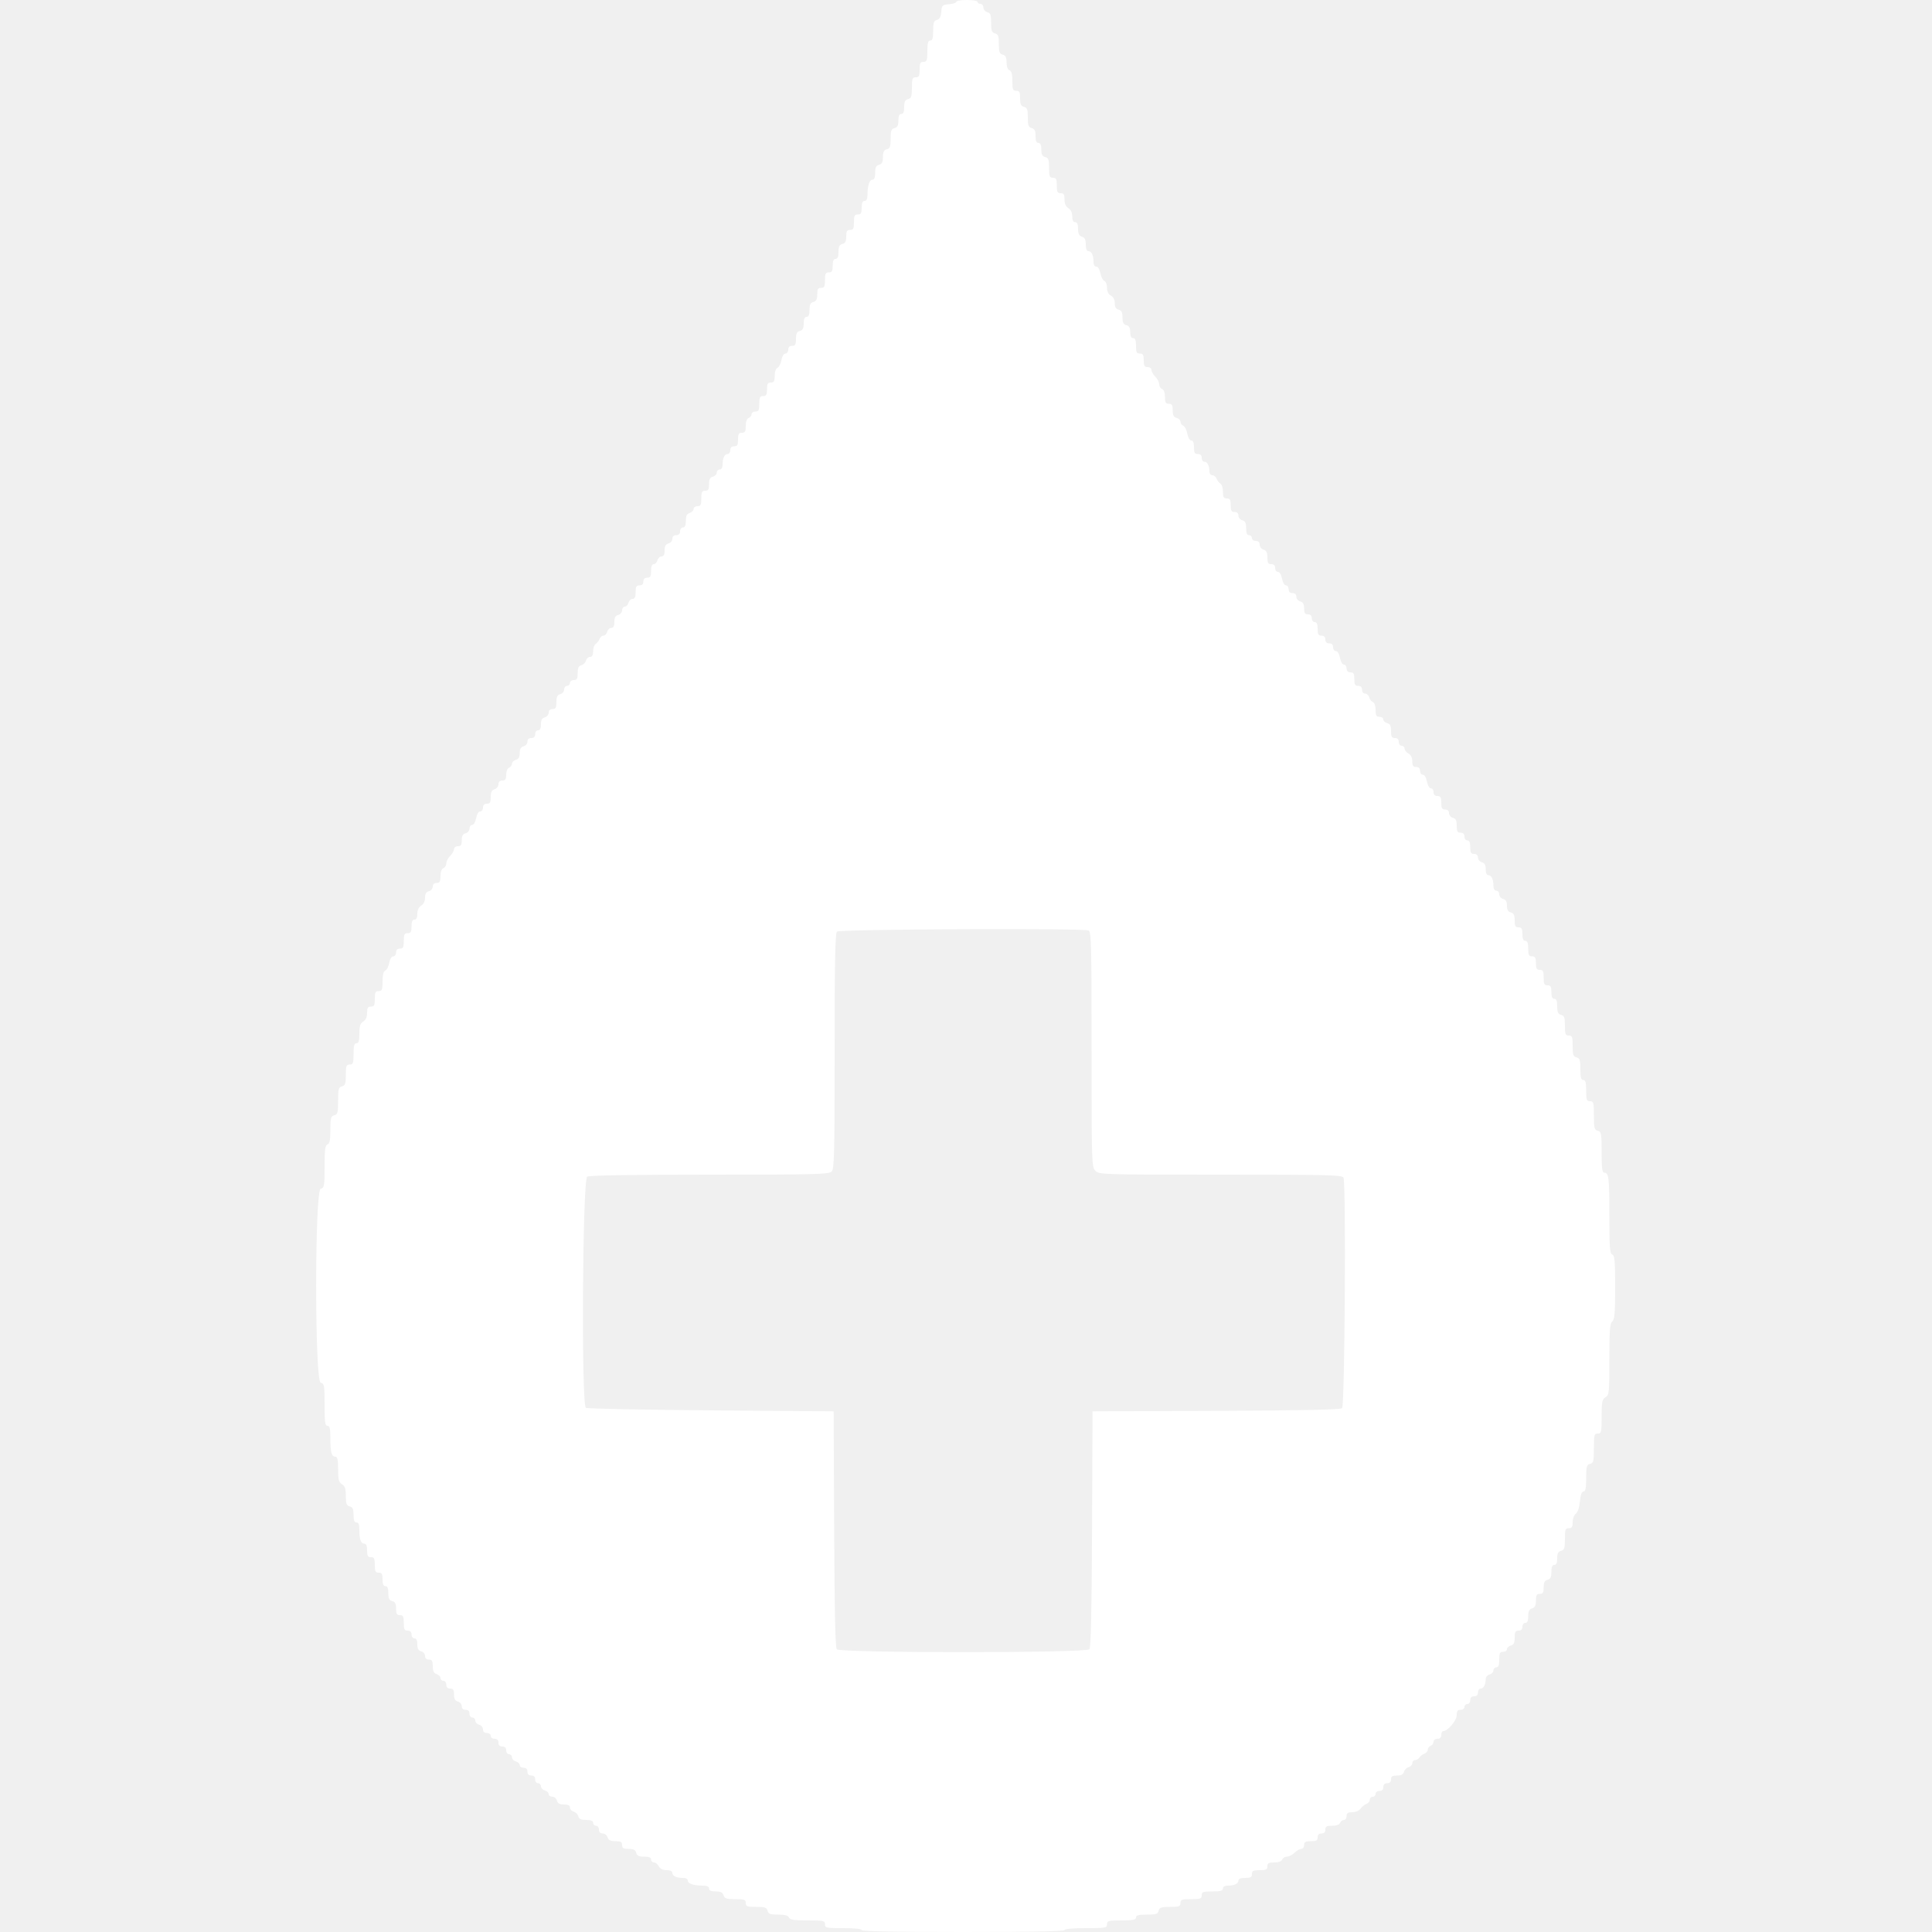
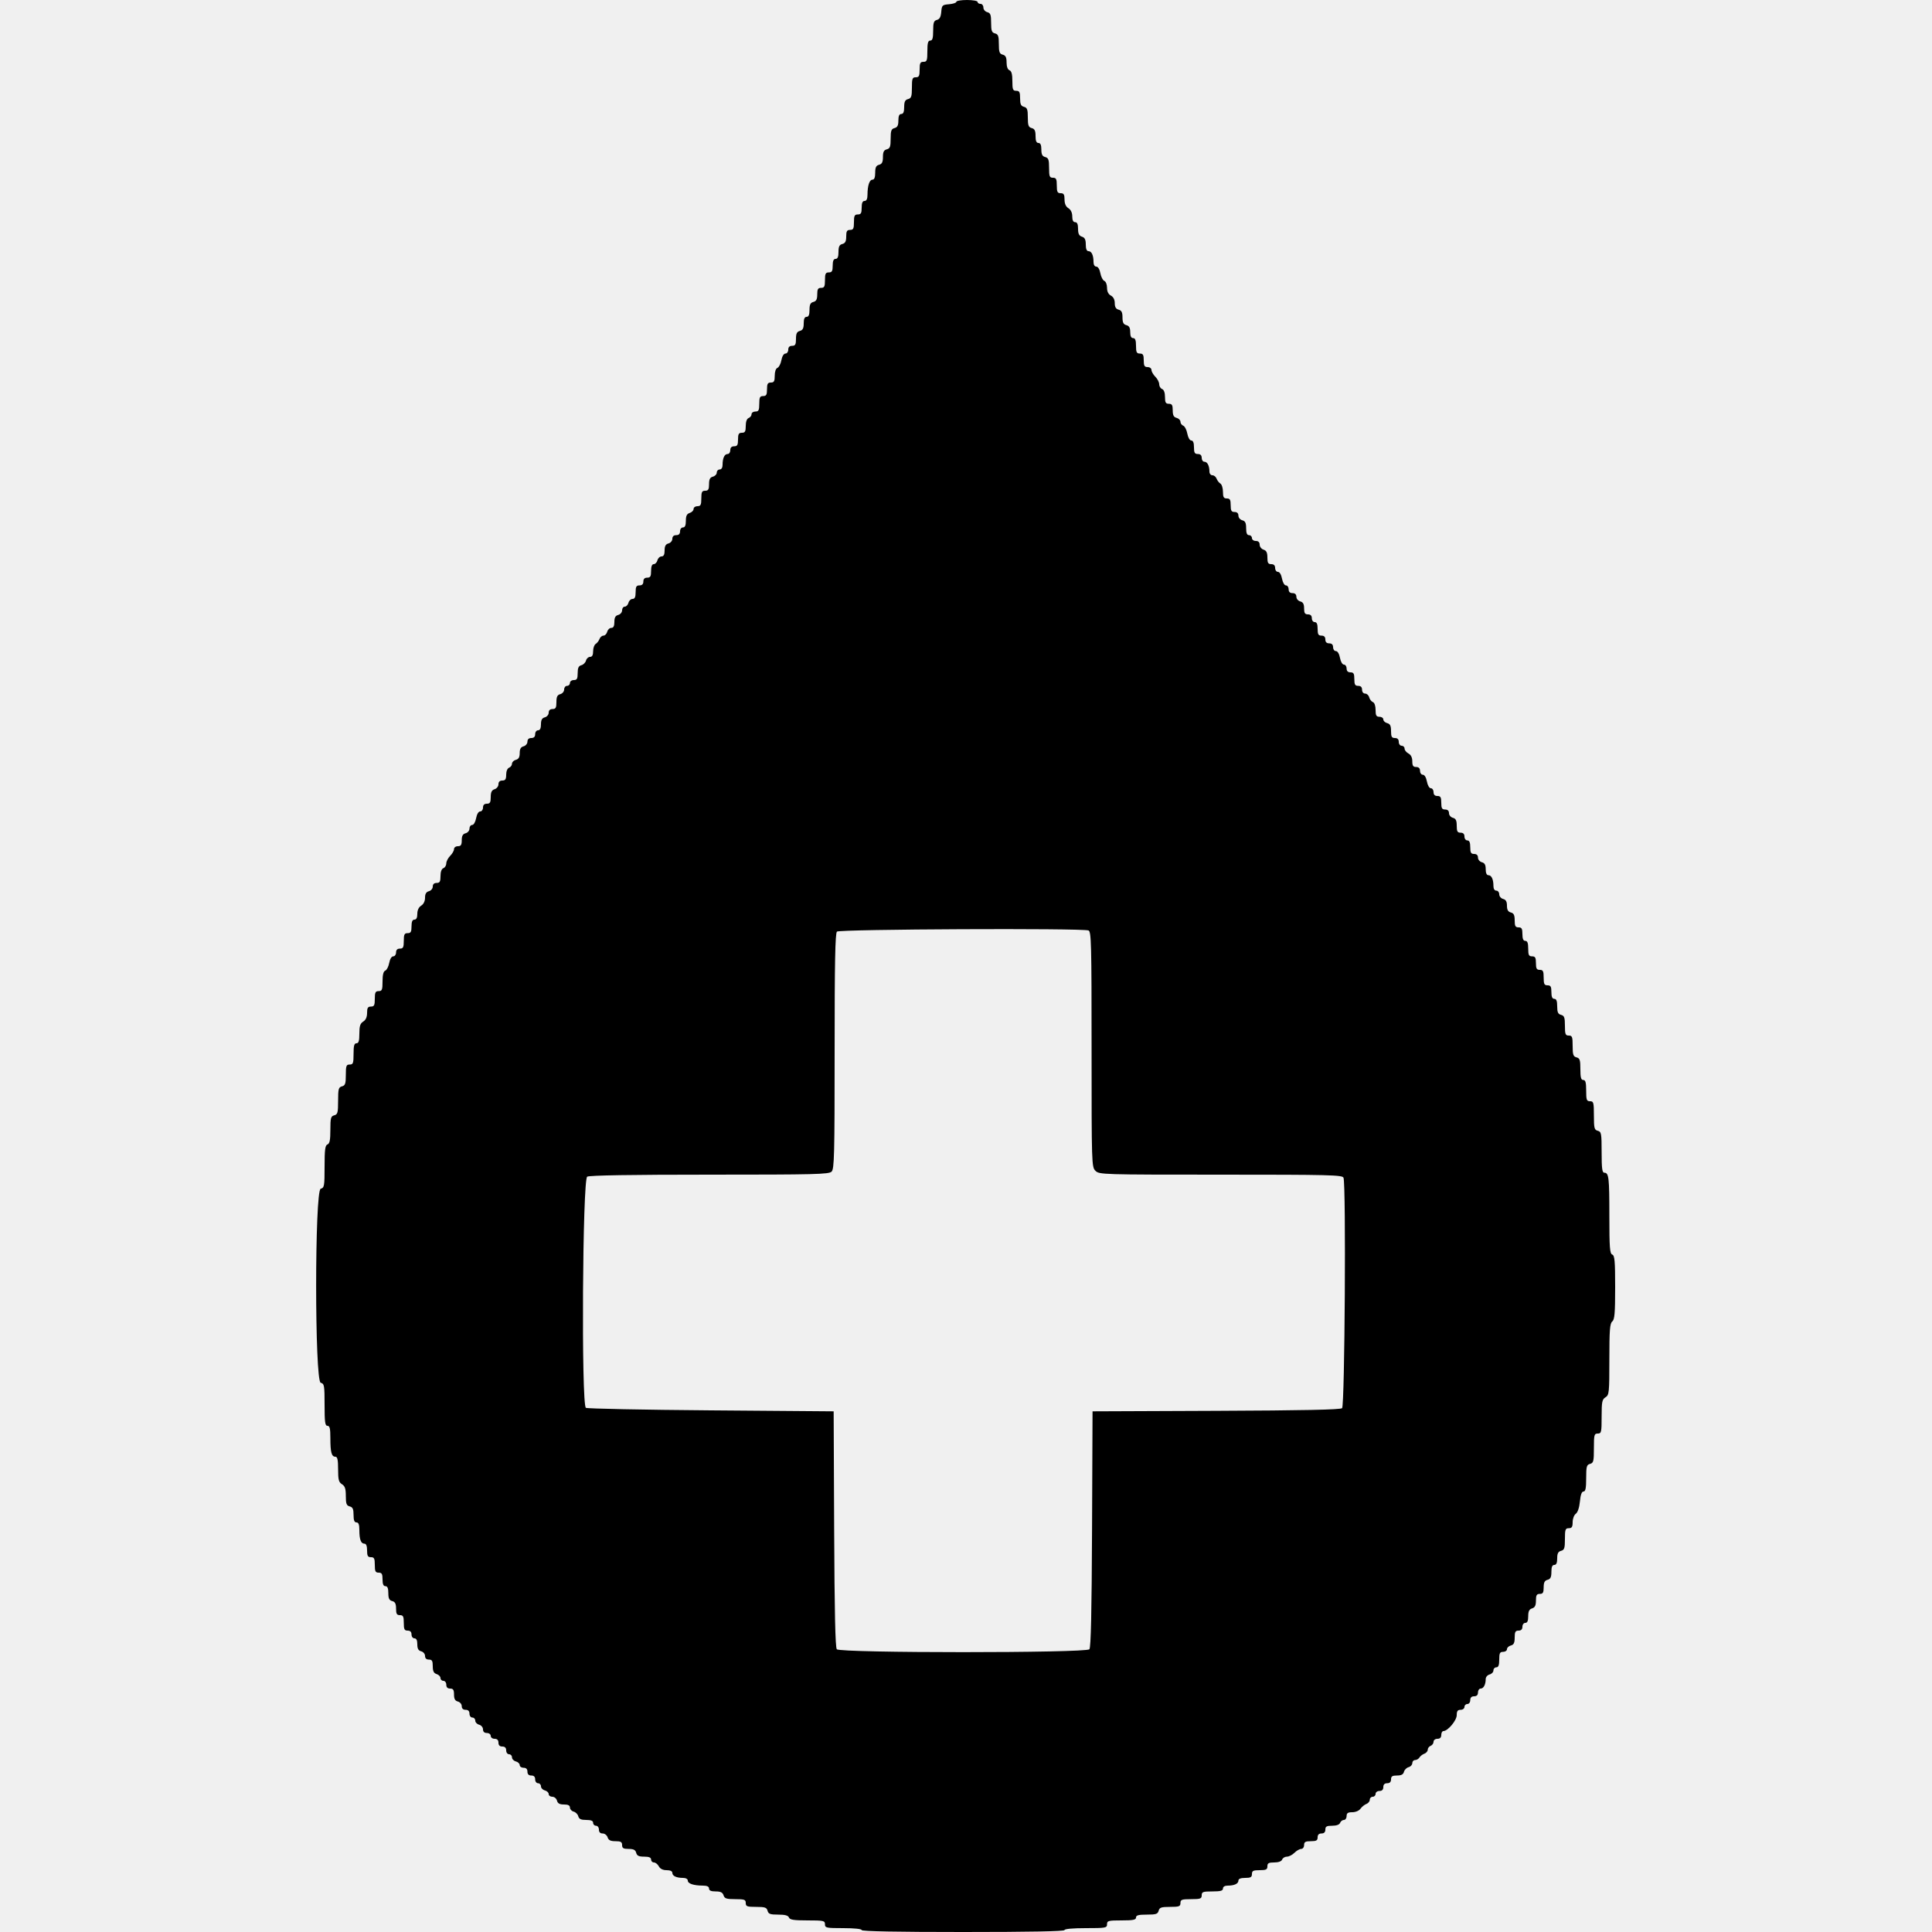
<svg xmlns="http://www.w3.org/2000/svg" height="400" viewBox="0 0 400 400" width="400">
  <g fill-rule="evenodd">
-     <path d="m173.28 192.88c-.363.363-.48 6.411-.48 24.771 0 21.55-.071 24.363-.629 24.92-.557.558-3.398.629-25.226.629-16.191 0-24.862.142-25.371.414-.974.521-1.242 47.236-.274 47.862.275.178 11.93.414 25.9.524l25.4.2.103 24.363c.073 17.184.235 24.521.549 24.9.661.796 51.635.796 52.296 0 .314-.379.476-7.716.549-24.9l.103-24.363 25.563-.103c18.072-.073 25.72-.234 26.1-.549.56-.465.843-46.284.294-47.715-.218-.568-2.829-.633-25.4-.633-24.624 0-25.174-.017-25.957-.8-.782-.782-.8-1.333-.8-25.157 0-21.842-.065-24.382-.633-24.6-1.304-.501-51.578-.272-52.087.237" fill="#000000" fill-opacity="0" />
-     <path d="m198 .376c0 .207-.675.432-1.5.5-1.41.117-1.507.211-1.622 1.583-.087 1.048-.341 1.516-.9 1.663-.642.168-.778.558-.778 2.241 0 1.544-.145 2.037-.6 2.037-.461 0-.6.511-.6 2.2 0 1.933-.097 2.2-.8 2.2-.667 0-.8.267-.8 1.6s-.133 1.6-.8 1.6c-.701 0-.8.267-.8 2.153 0 1.817-.125 2.186-.8 2.363-.613.16-.8.546-.8 1.647 0 1.011-.178 1.437-.6 1.437-.415 0-.6.417-.6 1.353 0 1.017-.199 1.406-.8 1.563-.665.174-.8.546-.8 2.2s-.135 2.026-.8 2.2c-.606.159-.8.546-.8 1.6s-.194 1.441-.8 1.6c-.613.16-.8.546-.8 1.647 0 .957-.185 1.437-.553 1.437-.631 0-1.034 1.2-1.042 3.1-.003.886-.196 1.3-.605 1.3-.419 0-.6.422-.6 1.4 0 1.133-.152 1.4-.8 1.4-.667 0-.8.267-.8 1.6s-.133 1.6-.8 1.6c-.642 0-.8.267-.8 1.353 0 1.017-.199 1.406-.8 1.563-.613.16-.8.546-.8 1.647 0 1.011-.178 1.437-.6 1.437-.419 0-.6.422-.6 1.4 0 1.133-.152 1.4-.8 1.4-.667 0-.8.267-.8 1.6s-.133 1.6-.8 1.6c-.642 0-.8.267-.8 1.353 0 1.017-.199 1.406-.8 1.563-.613.16-.8.546-.8 1.647 0 1.011-.178 1.437-.6 1.437-.415 0-.6.417-.6 1.353 0 1.017-.199 1.406-.8 1.563-.613.16-.8.546-.8 1.647 0 1.17-.148 1.437-.8 1.437-.533 0-.8.267-.8.8 0 .44-.262.8-.582.8-.346 0-.686.556-.839 1.372-.142.755-.51 1.469-.818 1.588-.335.128-.561.785-.561 1.627 0 1.146-.151 1.413-.8 1.413-.648 0-.8.267-.8 1.4s-.152 1.4-.8 1.4c-.667 0-.8.267-.8 1.6s-.133 1.6-.8 1.6c-.44 0-.8.251-.8.557 0 .307-.27.661-.6.788-.377.144-.6.756-.6 1.642 0 1.146-.151 1.413-.8 1.413-.648 0-.8.267-.8 1.4s-.152 1.4-.8 1.4c-.533 0-.8.267-.8.8 0 .44-.251.8-.557.8-.645 0-1.043.852-1.043 2.233 0 .593-.232.967-.6.967-.33 0-.6.287-.6.637 0 .351-.36.732-.8.847-.601.157-.8.546-.8 1.563 0 1.086-.158 1.353-.8 1.353-.667 0-.8.267-.8 1.6s-.133 1.6-.8 1.6c-.44 0-.8.258-.8.573s-.36.687-.8.827c-.595.189-.8.605-.8 1.627 0 .954-.183 1.373-.6 1.373-.333 0-.6.356-.6.8 0 .533-.267.8-.8.8-.517 0-.8.267-.8.753 0 .417-.357.847-.8.963-.583.152-.8.546-.8 1.447 0 .865-.192 1.237-.637 1.237-.351 0-.732.36-.847.8s-.458.8-.763.8c-.365 0-.553.475-.553 1.4 0 1.133-.152 1.4-.8 1.4-.533 0-.8.267-.8.8s-.267.8-.8.8c-.648 0-.8.267-.8 1.4 0 1.014-.176 1.4-.637 1.4-.351 0-.732.36-.847.8s-.458.8-.763.8c-.304 0-.553.339-.553.753 0 .417-.357.847-.8.963-.583.152-.8.546-.8 1.447 0 .865-.192 1.237-.637 1.237-.351 0-.732.36-.847.8s-.464.8-.775.8-.682.315-.823.7c-.142.385-.496.844-.788 1.02-.291.176-.53.851-.53 1.5 0 .813-.198 1.18-.637 1.18-.351 0-.728.343-.837.763-.11.42-.543.853-.963.963-.572.149-.763.559-.763 1.637 0 1.17-.148 1.437-.8 1.437-.444 0-.8.267-.8.6 0 .33-.27.6-.6.6s-.6.339-.6.753c0 .417-.357.847-.8.963-.613.16-.8.546-.8 1.647 0 1.17-.148 1.437-.8 1.437-.517 0-.8.267-.8.753 0 .417-.357.847-.8.963-.583.152-.8.546-.8 1.447 0 .833-.196 1.237-.6 1.237-.333 0-.6.356-.6.8 0 .533-.267.8-.8.8-.517 0-.8.267-.8.753 0 .417-.357.847-.8.963-.574.15-.8.546-.8 1.4s-.226 1.25-.8 1.4c-.44.115-.8.477-.8.804s-.27.698-.6.825c-.351.134-.6.734-.6 1.442 0 .946-.176 1.213-.8 1.213-.524 0-.8.267-.8.773 0 .425-.36.887-.8 1.027-.595.189-.8.605-.8 1.627 0 1.106-.155 1.373-.8 1.373-.533 0-.8.267-.8.8 0 .44-.262.8-.582.8-.348 0-.687.562-.844 1.4-.151.802-.5 1.4-.819 1.4-.305 0-.555.339-.555.753 0 .417-.357.847-.8.963-.583.152-.8.546-.8 1.447 0 .97-.172 1.237-.8 1.237-.444 0-.8.267-.8.6 0 .33-.36.96-.8 1.4s-.8 1.141-.8 1.557c0 .417-.27.861-.6.988-.377.144-.6.756-.6 1.642 0 1.146-.151 1.413-.8 1.413-.517 0-.8.267-.8.753 0 .417-.357.847-.8.963-.564.147-.8.546-.8 1.35 0 .708-.304 1.331-.8 1.641-.51.319-.8.933-.8 1.696 0 .797-.2 1.197-.6 1.197-.419 0-.6.422-.6 1.4 0 1.133-.152 1.4-.8 1.4-.667 0-.8.267-.8 1.6s-.133 1.6-.8 1.6c-.533 0-.8.267-.8.8 0 .44-.262.8-.582.8-.346 0-.686.556-.839 1.372-.142.755-.51 1.469-.818 1.588-.378.145-.561.87-.561 2.227 0 1.746-.106 2.013-.8 2.013-.667 0-.8.267-.8 1.6s-.133 1.6-.8 1.6c-.636 0-.8.267-.8 1.304 0 .87-.266 1.47-.8 1.803-.626.391-.8.933-.8 2.496 0 1.508-.147 1.997-.6 1.997-.461 0-.6.511-.6 2.2 0 1.933-.097 2.2-.8 2.2-.701 0-.8.267-.8 2.153 0 1.817-.125 2.186-.8 2.363-.704.184-.8.546-.8 3s-.096 2.816-.8 3-.8.546-.8 3.004c0 2.115-.146 2.85-.6 3.025-.483.185-.6 1.084-.6 4.596 0 4.029-.062 4.382-.8 4.575-1.259.329-1.259 39.839 0 40.168.738.193.8.546.8 4.563 0 3.603.103 4.353.6 4.353.471 0 .6.552.6 2.567 0 2.925.247 3.833 1.043 3.833.419 0 .557.644.557 2.597 0 2.163.133 2.68.8 3.096.621.388.8.933.8 2.441 0 1.604.139 1.977.8 2.15.627.164.8.546.8 1.763 0 1.114.17 1.553.6 1.553.431 0 .6.441.6 1.567 0 1.955.323 2.833 1.043 2.833.37 0 .557.47.557 1.4 0 1.133.152 1.4.8 1.4.667 0 .8.267.8 1.6s.133 1.6.8 1.6c.648 0 .8.267.8 1.4 0 .978.181 1.4.6 1.4.422 0 .6.426.6 1.437 0 1.101.187 1.487.8 1.647.601.157.8.546.8 1.563 0 1.086.158 1.353.8 1.353.667 0 .8.267.8 1.6s.133 1.6.8 1.6c.533 0 .8.267.8.8 0 .444.267.8.6.8.404 0 .6.404.6 1.237 0 .901.217 1.295.8 1.447.443.116.8.546.8.963 0 .486.283.753.8.753.645 0 .8.267.8 1.373 0 1.022.205 1.438.8 1.627.44.14.8.512.8.827s.27.573.6.573c.333 0 .6.356.6.8 0 .533.267.8.8.8.628 0 .8.267.8 1.237 0 .901.217 1.295.8 1.447.443.116.8.546.8.963 0 .486.283.753.8.753.533 0 .8.267.8.8 0 .444.267.8.6.8.33 0 .6.287.6.637 0 .351.36.732.8.847.443.116.8.546.8.963 0 .486.283.753.8.753.444 0 .8.267.8.6s.356.6.8.6c.533 0 .8.267.8.8s.267.8.8.8.8.267.8.8c0 .444.267.8.6.8.33 0 .6.287.6.637 0 .351.36.732.8.847s.8.458.8.763c0 .304.36.553.8.553.533 0 .8.267.8.8s.267.8.8.8.8.267.8.8c0 .444.267.8.6.8.33 0 .6.287.6.637 0 .351.36.732.8.847s.8.458.8.763c0 .304.339.553.753.553.417 0 .847.357.963.8.152.583.546.8 1.447.8.865 0 1.237.192 1.237.637 0 .351.343.728.763.837.42.11.853.543.963.963.149.572.559.763 1.637.763 1.011 0 1.437.178 1.437.6 0 .33.27.6.6.6.333 0 .6.356.6.8 0 .524.267.8.773.8.425 0 .887.36 1.027.8.189.595.605.8 1.627.8 1.106 0 1.373.155 1.373.8 0 .642.267.8 1.353.8 1.017 0 1.406.199 1.563.8.16.613.546.8 1.647.8 1.011 0 1.437.178 1.437.6 0 .33.264.6.586.6s.779.36 1.014.8c.28.524.838.8 1.614.8.747 0 1.186.206 1.186.557 0 .645.852 1.043 2.233 1.043.557 0 .967.235.967.553 0 .631 1.2 1.034 3.1 1.042.886.003 1.3.196 1.3.605 0 .417.419.6 1.373.6 1.022 0 1.438.205 1.627.8.213.671.605.8 2.427.8 1.906 0 2.173.098 2.173.8 0 .701.267.8 2.153.8 1.817 0 2.186.125 2.363.8.174.665.546.8 2.204.8 1.404 0 2.063.178 2.225.6.181.472 1 .6 3.842.6 3.346 0 3.613.059 3.613.8 0 .744.267.8 3.8.8 2.267 0 3.8.161 3.8.4 0 .262 7.267.4 21 .4s21-.138 21-.4c0-.242 1.733-.4 4.4-.4 4.133 0 4.4-.048 4.4-.8 0-.729.267-.8 3-.8 2.4 0 3-.12 3-.6 0-.462.515-.6 2.237-.6 1.901 0 2.269-.12 2.447-.8.177-.675.546-.8 2.363-.8 1.886 0 2.153-.099 2.153-.8 0-.703.267-.8 2.2-.8s2.2-.097 2.2-.8.267-.8 2.2-.8c1.689 0 2.2-.139 2.2-.6 0-.368.374-.6.967-.6 1.381 0 2.233-.398 2.233-1.043 0-.37.47-.557 1.4-.557 1.133 0 1.4-.152 1.4-.8 0-.667.267-.8 1.6-.8s1.6-.133 1.6-.8c0-.649.267-.8 1.413-.8.886 0 1.498-.223 1.642-.6.127-.33.571-.6.988-.6.416 0 1.117-.36 1.557-.8s1.07-.8 1.4-.8c.333 0 .6-.356.6-.8 0-.648.267-.8 1.4-.8s1.4-.152 1.4-.8c0-.533.267-.8.8-.8s.8-.267.8-.8c0-.649.267-.8 1.413-.8.886 0 1.498-.223 1.642-.6.127-.33.481-.6.788-.6.306 0 .557-.36.557-.8 0-.619.267-.8 1.177-.8.679 0 1.399-.307 1.7-.726.288-.4.838-.844 1.223-.988.385-.143.7-.537.7-.873 0-.337.27-.613.6-.613s.6-.27.6-.6c0-.333.356-.6.8-.6.533 0 .8-.267.8-.8s.267-.8.8-.8.8-.267.8-.8c0-.628.267-.8 1.237-.8.882 0 1.295-.22 1.437-.763.11-.42.543-.853.963-.963.42-.109.763-.486.763-.837 0-.35.261-.637.58-.637s.724-.239.9-.53c.176-.292.635-.646 1.02-.788.385-.141.7-.513.7-.827 0-.313.27-.673.6-.8.33-.126.6-.506.6-.842 0-.346.348-.613.8-.613.533 0 .8-.267.8-.8 0-.44.196-.8.436-.8.918 0 2.764-2.202 2.764-3.299 0-.834.194-1.101.8-1.101.444 0 .8-.267.8-.6 0-.33.27-.6.6-.6.333 0 .6-.356.6-.8 0-.533.267-.8.8-.8s.8-.267.8-.8c0-.44.251-.8.557-.8.603 0 1.043-.838 1.043-1.986 0-.396.36-.815.8-.93s.8-.496.8-.847c0-.35.27-.637.6-.637.433 0 .6-.444.6-1.6 0-1.333.133-1.6.8-1.6.44 0 .8-.249.8-.553 0-.305.36-.648.8-.763.613-.16.8-.546.8-1.647 0-1.17.148-1.437.8-1.437.533 0 .8-.267.8-.8 0-.444.267-.8.6-.8.417 0 .6-.419.6-1.373 0-1.022.205-1.438.8-1.627s.8-.605.8-1.627c0-1.106.155-1.373.8-1.373.642 0 .8-.267.8-1.353 0-1.017.199-1.406.8-1.563.613-.16.8-.546.8-1.647 0-1.011.178-1.437.6-1.437.415 0 .6-.417.6-1.353 0-1.017.199-1.406.8-1.563.68-.178.8-.546.8-2.447 0-1.97.095-2.237.8-2.237.63 0 .8-.267.8-1.256 0-.699.289-1.467.652-1.733.399-.291.73-1.281.851-2.544.134-1.389.379-2.067.748-2.067.412 0 .549-.686.549-2.753 0-2.417.098-2.779.8-2.963.711-.186.8-.546.8-3.247 0-2.77.07-3.037.8-3.037.739 0 .8-.267.8-3.504 0-3.07.099-3.565.8-4.003.753-.47.8-.933.8-7.847 0-6.044.107-7.436.6-7.846.489-.406.6-1.715.6-7.062 0-5.465-.1-6.602-.6-6.793-.505-.194-.6-1.458-.6-7.955 0-8.024-.112-8.99-1.043-8.99-.441 0-.557-.882-.557-4.237 0-3.901-.064-4.255-.8-4.447-.709-.185-.8-.546-.8-3.163 0-2.686-.072-2.953-.8-2.953-.703 0-.8-.267-.8-2.2 0-1.689-.139-2.2-.6-2.2-.462 0-.6-.515-.6-2.237 0-1.901-.12-2.269-.8-2.447-.675-.177-.8-.546-.8-2.363 0-1.886-.099-2.153-.8-2.153-.695 0-.8-.267-.8-2.037 0-1.701-.132-2.072-.8-2.247-.627-.164-.8-.546-.8-1.763 0-1.114-.17-1.553-.6-1.553-.419 0-.6-.422-.6-1.4 0-1.133-.152-1.4-.8-1.4-.667 0-.8-.267-.8-1.6s-.133-1.6-.8-1.6c-.648 0-.8-.267-.8-1.4s-.152-1.4-.8-1.4c-.667 0-.8-.267-.8-1.6 0-1.156-.167-1.6-.6-1.6-.419 0-.6-.422-.6-1.4 0-1.133-.152-1.4-.8-1.4-.652 0-.8-.267-.8-1.437 0-1.101-.187-1.487-.8-1.647-.574-.15-.8-.546-.8-1.4s-.226-1.25-.8-1.4c-.443-.116-.8-.546-.8-.963 0-.414-.27-.753-.6-.753-.368 0-.6-.374-.6-.967 0-1.381-.398-2.233-1.043-2.233-.356 0-.557-.446-.557-1.237 0-.901-.217-1.295-.8-1.447-.443-.116-.8-.546-.8-.963 0-.486-.283-.753-.8-.753-.648 0-.8-.267-.8-1.4 0-.978-.181-1.4-.6-1.4-.333 0-.6-.356-.6-.8 0-.533-.267-.8-.8-.8-.652 0-.8-.267-.8-1.437 0-1.101-.187-1.487-.8-1.647-.443-.116-.8-.546-.8-.963 0-.486-.283-.753-.8-.753-.648 0-.8-.267-.8-1.4s-.152-1.4-.8-1.4c-.533 0-.8-.267-.8-.8 0-.44-.25-.8-.555-.8-.319 0-.668-.598-.819-1.4-.157-.838-.496-1.4-.844-1.4-.32 0-.582-.36-.582-.8 0-.533-.267-.8-.8-.8-.62 0-.8-.267-.8-1.186 0-.776-.276-1.334-.8-1.614-.44-.235-.8-.692-.8-1.014s-.27-.586-.6-.586c-.333 0-.6-.356-.6-.8 0-.533-.267-.8-.8-.8-.652 0-.8-.267-.8-1.437 0-1.101-.187-1.487-.8-1.647-.44-.115-.8-.458-.8-.763 0-.304-.36-.553-.8-.553-.649 0-.8-.267-.8-1.413 0-.842-.226-1.499-.561-1.627-.308-.119-.651-.563-.762-.988-.111-.424-.489-.772-.84-.772-.37 0-.637-.335-.637-.8 0-.533-.267-.8-.8-.8-.648 0-.8-.267-.8-1.4s-.152-1.4-.8-1.4c-.533 0-.8-.267-.8-.8 0-.44-.25-.8-.555-.8-.319 0-.668-.598-.819-1.4-.157-.838-.496-1.4-.844-1.4-.32 0-.582-.36-.582-.8 0-.533-.267-.8-.8-.8s-.8-.267-.8-.8-.267-.8-.8-.8c-.648 0-.8-.267-.8-1.4 0-.978-.181-1.4-.6-1.4-.333 0-.6-.356-.6-.8 0-.533-.267-.8-.8-.8-.628 0-.8-.267-.8-1.237 0-.901-.217-1.295-.8-1.447-.443-.116-.8-.546-.8-.963 0-.486-.283-.753-.8-.753-.533 0-.8-.267-.8-.8 0-.44-.25-.8-.555-.8-.319 0-.668-.598-.819-1.4-.157-.838-.496-1.4-.844-1.4-.32 0-.582-.36-.582-.8 0-.533-.267-.8-.8-.8-.645 0-.8-.267-.8-1.373 0-1.022-.205-1.438-.8-1.627-.44-.14-.8-.602-.8-1.027 0-.506-.276-.773-.8-.773-.444 0-.8-.267-.8-.6 0-.33-.27-.6-.6-.6-.422 0-.6-.426-.6-1.437 0-1.101-.187-1.487-.8-1.647-.443-.116-.8-.546-.8-.963 0-.486-.283-.753-.8-.753-.648 0-.8-.267-.8-1.4s-.152-1.4-.8-1.4c-.645 0-.8-.267-.8-1.38 0-.759-.239-1.524-.53-1.7-.292-.176-.646-.635-.788-1.02-.141-.385-.533-.7-.869-.7-.338 0-.613-.345-.613-.767 0-1.192-.431-2.033-1.043-2.033-.306 0-.557-.36-.557-.8 0-.533-.267-.8-.8-.8-.648 0-.8-.267-.8-1.4 0-.928-.187-1.4-.555-1.4-.32 0-.669-.603-.823-1.421-.146-.782-.526-1.521-.844-1.643s-.578-.489-.578-.816-.36-.689-.8-.804c-.601-.157-.8-.546-.8-1.563 0-1.086-.158-1.353-.8-1.353-.649 0-.8-.267-.8-1.413 0-.886-.223-1.498-.6-1.642-.33-.127-.6-.571-.6-.988 0-.416-.36-1.117-.8-1.557s-.8-1.07-.8-1.4c0-.333-.356-.6-.8-.6-.648 0-.8-.267-.8-1.4s-.152-1.4-.8-1.4c-.667 0-.8-.267-.8-1.6 0-1.156-.167-1.6-.6-1.6-.404 0-.6-.404-.6-1.237 0-.901-.217-1.295-.8-1.447-.606-.159-.8-.546-.8-1.6s-.194-1.441-.8-1.6c-.564-.148-.8-.546-.8-1.349 0-.729-.287-1.293-.8-1.567-.527-.282-.8-.838-.8-1.627 0-.659-.252-1.295-.561-1.413-.308-.119-.676-.833-.818-1.588-.153-.816-.493-1.372-.839-1.372-.349 0-.582-.388-.582-.967 0-1.381-.398-2.233-1.043-2.233-.368 0-.557-.466-.557-1.373 0-1.022-.205-1.438-.8-1.627s-.8-.605-.8-1.627c0-.954-.183-1.373-.6-1.373-.4 0-.6-.4-.6-1.197 0-.763-.29-1.377-.8-1.696-.534-.333-.8-.933-.8-1.803 0-1.037-.164-1.304-.8-1.304-.667 0-.8-.267-.8-1.6s-.133-1.6-.8-1.6c-.695 0-.8-.267-.8-2.037 0-1.701-.132-2.072-.8-2.247-.601-.157-.8-.546-.8-1.563 0-.936-.185-1.353-.6-1.353-.422 0-.6-.426-.6-1.437 0-1.101-.187-1.487-.8-1.647-.665-.174-.8-.546-.8-2.2s-.135-2.026-.8-2.2c-.627-.164-.8-.546-.8-1.763 0-1.286-.137-1.553-.8-1.553-.694 0-.8-.267-.8-2.013 0-1.419-.177-2.08-.6-2.242-.375-.144-.6-.755-.6-1.625 0-1.058-.193-1.445-.8-1.604-.665-.174-.8-.546-.8-2.2s-.135-2.026-.8-2.2-.8-.546-.8-2.2-.135-2.026-.8-2.2c-.443-.116-.8-.546-.8-.963 0-.414-.27-.753-.6-.753s-.6-.18-.6-.4-.99-.4-2.2-.4-2.2.169-2.2.376m27.367 192.267c.568.218.633 2.758.633 24.6 0 23.824.018 24.375.8 25.157.783.783 1.333.8 25.957.8 22.571 0 25.182.065 25.4.633.549 1.431.266 47.25-.294 47.715-.38.315-8.028.476-26.1.549l-25.563.103-.103 24.363c-.073 17.184-.235 24.521-.549 24.9-.661.796-51.635.796-52.296 0-.314-.379-.476-7.716-.549-24.9l-.103-24.363-25.4-.2c-13.97-.11-25.625-.346-25.9-.524-.968-.626-.7-47.341.274-47.862.509-.272 9.18-.414 25.371-.414 21.828 0 24.669-.071 25.226-.629.558-.557.629-3.37.629-24.92 0-18.36.117-24.408.48-24.771.509-.509 50.783-.738 52.087-.237" fill="#ffffff" />
+     <path d="m198 .376c0 .207-.675.432-1.5.5-1.41.117-1.507.211-1.622 1.583-.087 1.048-.341 1.516-.9 1.663-.642.168-.778.558-.778 2.241 0 1.544-.145 2.037-.6 2.037-.461 0-.6.511-.6 2.2 0 1.933-.097 2.2-.8 2.2-.667 0-.8.267-.8 1.6s-.133 1.6-.8 1.6c-.701 0-.8.267-.8 2.153 0 1.817-.125 2.186-.8 2.363-.613.16-.8.546-.8 1.647 0 1.011-.178 1.437-.6 1.437-.415 0-.6.417-.6 1.353 0 1.017-.199 1.406-.8 1.563-.665.174-.8.546-.8 2.2s-.135 2.026-.8 2.2c-.606.159-.8.546-.8 1.6s-.194 1.441-.8 1.6c-.613.16-.8.546-.8 1.647 0 .957-.185 1.437-.553 1.437-.631 0-1.034 1.2-1.042 3.1-.003.886-.196 1.3-.605 1.3-.419 0-.6.422-.6 1.4 0 1.133-.152 1.4-.8 1.4-.667 0-.8.267-.8 1.6s-.133 1.6-.8 1.6c-.642 0-.8.267-.8 1.353 0 1.017-.199 1.406-.8 1.563-.613.16-.8.546-.8 1.647 0 1.011-.178 1.437-.6 1.437-.419 0-.6.422-.6 1.4 0 1.133-.152 1.4-.8 1.4-.667 0-.8.267-.8 1.6s-.133 1.6-.8 1.6c-.642 0-.8.267-.8 1.353 0 1.017-.199 1.406-.8 1.563-.613.16-.8.546-.8 1.647 0 1.011-.178 1.437-.6 1.437-.415 0-.6.417-.6 1.353 0 1.017-.199 1.406-.8 1.563-.613.16-.8.546-.8 1.647 0 1.17-.148 1.437-.8 1.437-.533 0-.8.267-.8.8 0 .44-.262.8-.582.8-.346 0-.686.556-.839 1.372-.142.755-.51 1.469-.818 1.588-.335.128-.561.785-.561 1.627 0 1.146-.151 1.413-.8 1.413-.648 0-.8.267-.8 1.4s-.152 1.4-.8 1.4c-.667 0-.8.267-.8 1.6s-.133 1.6-.8 1.6c-.44 0-.8.251-.8.557 0 .307-.27.661-.6.788-.377.144-.6.756-.6 1.642 0 1.146-.151 1.413-.8 1.413-.648 0-.8.267-.8 1.4s-.152 1.4-.8 1.4c-.533 0-.8.267-.8.8 0 .44-.251.8-.557.8-.645 0-1.043.852-1.043 2.233 0 .593-.232.967-.6.967-.33 0-.6.287-.6.637 0 .351-.36.732-.8.847-.601.157-.8.546-.8 1.563 0 1.086-.158 1.353-.8 1.353-.667 0-.8.267-.8 1.6s-.133 1.6-.8 1.6c-.44 0-.8.258-.8.573s-.36.687-.8.827c-.595.189-.8.605-.8 1.627 0 .954-.183 1.373-.6 1.373-.333 0-.6.356-.6.8 0 .533-.267.8-.8.8-.517 0-.8.267-.8.753 0 .417-.357.847-.8.963-.583.152-.8.546-.8 1.447 0 .865-.192 1.237-.637 1.237-.351 0-.732.36-.847.8s-.458.8-.763.8c-.365 0-.553.475-.553 1.4 0 1.133-.152 1.4-.8 1.4-.533 0-.8.267-.8.8s-.267.8-.8.8c-.648 0-.8.267-.8 1.4 0 1.014-.176 1.4-.637 1.4-.351 0-.732.36-.847.8s-.458.8-.763.8c-.304 0-.553.339-.553.753 0 .417-.357.847-.8.963-.583.152-.8.546-.8 1.447 0 .865-.192 1.237-.637 1.237-.351 0-.732.36-.847.8s-.464.8-.775.8-.682.315-.823.7c-.142.385-.496.844-.788 1.02-.291.176-.53.851-.53 1.5 0 .813-.198 1.18-.637 1.18-.351 0-.728.343-.837.763-.11.42-.543.853-.963.963-.572.149-.763.559-.763 1.637 0 1.17-.148 1.437-.8 1.437-.444 0-.8.267-.8.6 0 .33-.27.6-.6.6s-.6.339-.6.753c0 .417-.357.847-.8.963-.613.16-.8.546-.8 1.647 0 1.17-.148 1.437-.8 1.437-.517 0-.8.267-.8.753 0 .417-.357.847-.8.963-.583.152-.8.546-.8 1.447 0 .833-.196 1.237-.6 1.237-.333 0-.6.356-.6.8 0 .533-.267.8-.8.8-.517 0-.8.267-.8.753 0 .417-.357.847-.8.963-.574.15-.8.546-.8 1.4s-.226 1.25-.8 1.4c-.44.115-.8.477-.8.804s-.27.698-.6.825c-.351.134-.6.734-.6 1.442 0 .946-.176 1.213-.8 1.213-.524 0-.8.267-.8.773 0 .425-.36.887-.8 1.027-.595.189-.8.605-.8 1.627 0 1.106-.155 1.373-.8 1.373-.533 0-.8.267-.8.8 0 .44-.262.8-.582.8-.348 0-.687.562-.844 1.4-.151.802-.5 1.4-.819 1.4-.305 0-.555.339-.555.753 0 .417-.357.847-.8.963-.583.152-.8.546-.8 1.447 0 .97-.172 1.237-.8 1.237-.444 0-.8.267-.8.6 0 .33-.36.96-.8 1.4s-.8 1.141-.8 1.557c0 .417-.27.861-.6.988-.377.144-.6.756-.6 1.642 0 1.146-.151 1.413-.8 1.413-.517 0-.8.267-.8.753 0 .417-.357.847-.8.963-.564.147-.8.546-.8 1.35 0 .708-.304 1.331-.8 1.641-.51.319-.8.933-.8 1.696 0 .797-.2 1.197-.6 1.197-.419 0-.6.422-.6 1.4 0 1.133-.152 1.4-.8 1.4-.667 0-.8.267-.8 1.6s-.133 1.6-.8 1.6c-.533 0-.8.267-.8.8 0 .44-.262.8-.582.8-.346 0-.686.556-.839 1.372-.142.755-.51 1.469-.818 1.588-.378.145-.561.87-.561 2.227 0 1.746-.106 2.013-.8 2.013-.667 0-.8.267-.8 1.6s-.133 1.6-.8 1.6c-.636 0-.8.267-.8 1.304 0 .87-.266 1.47-.8 1.803-.626.391-.8.933-.8 2.496 0 1.508-.147 1.997-.6 1.997-.461 0-.6.511-.6 2.2 0 1.933-.097 2.2-.8 2.2-.701 0-.8.267-.8 2.153 0 1.817-.125 2.186-.8 2.363-.704.184-.8.546-.8 3s-.096 2.816-.8 3-.8.546-.8 3.004c0 2.115-.146 2.85-.6 3.025-.483.185-.6 1.084-.6 4.596 0 4.029-.062 4.382-.8 4.575-1.259.329-1.259 39.839 0 40.168.738.193.8.546.8 4.563 0 3.603.103 4.353.6 4.353.471 0 .6.552.6 2.567 0 2.925.247 3.833 1.043 3.833.419 0 .557.644.557 2.597 0 2.163.133 2.68.8 3.096.621.388.8.933.8 2.441 0 1.604.139 1.977.8 2.15.627.164.8.546.8 1.763 0 1.114.17 1.553.6 1.553.431 0 .6.441.6 1.567 0 1.955.323 2.833 1.043 2.833.37 0 .557.47.557 1.4 0 1.133.152 1.4.8 1.4.667 0 .8.267.8 1.6s.133 1.6.8 1.6c.648 0 .8.267.8 1.4 0 .978.181 1.4.6 1.4.422 0 .6.426.6 1.437 0 1.101.187 1.487.8 1.647.601.157.8.546.8 1.563 0 1.086.158 1.353.8 1.353.667 0 .8.267.8 1.6s.133 1.6.8 1.6c.533 0 .8.267.8.8 0 .444.267.8.6.8.404 0 .6.404.6 1.237 0 .901.217 1.295.8 1.447.443.116.8.546.8.963 0 .486.283.753.8.753.645 0 .8.267.8 1.373 0 1.022.205 1.438.8 1.627.44.14.8.512.8.827s.27.573.6.573c.333 0 .6.356.6.8 0 .533.267.8.8.8.628 0 .8.267.8 1.237 0 .901.217 1.295.8 1.447.443.116.8.546.8.963 0 .486.283.753.8.753.533 0 .8.267.8.8 0 .444.267.8.6.8.33 0 .6.287.6.637 0 .351.36.732.8.847.443.116.8.546.8.963 0 .486.283.753.8.753.444 0 .8.267.8.6s.356.6.8.6c.533 0 .8.267.8.8s.267.8.8.8.8.267.8.8c0 .444.267.8.6.8.33 0 .6.287.6.637 0 .351.36.732.8.847s.8.458.8.763c0 .304.36.553.8.553.533 0 .8.267.8.8s.267.8.8.8.8.267.8.8c0 .444.267.8.6.8.33 0 .6.287.6.637 0 .351.36.732.8.847s.8.458.8.763c0 .304.339.553.753.553.417 0 .847.357.963.8.152.583.546.8 1.447.8.865 0 1.237.192 1.237.637 0 .351.343.728.763.837.42.11.853.543.963.963.149.572.559.763 1.637.763 1.011 0 1.437.178 1.437.6 0 .33.27.6.6.6.333 0 .6.356.6.8 0 .524.267.8.773.8.425 0 .887.36 1.027.8.189.595.605.8 1.627.8 1.106 0 1.373.155 1.373.8 0 .642.267.8 1.353.8 1.017 0 1.406.199 1.563.8.16.613.546.8 1.647.8 1.011 0 1.437.178 1.437.6 0 .33.264.6.586.6s.779.36 1.014.8c.28.524.838.8 1.614.8.747 0 1.186.206 1.186.557 0 .645.852 1.043 2.233 1.043.557 0 .967.235.967.553 0 .631 1.2 1.034 3.1 1.042.886.003 1.3.196 1.3.605 0 .417.419.6 1.373.6 1.022 0 1.438.205 1.627.8.213.671.605.8 2.427.8 1.906 0 2.173.098 2.173.8 0 .701.267.8 2.153.8 1.817 0 2.186.125 2.363.8.174.665.546.8 2.204.8 1.404 0 2.063.178 2.225.6.181.472 1 .6 3.842.6 3.346 0 3.613.059 3.613.8 0 .744.267.8 3.8.8 2.267 0 3.8.161 3.8.4 0 .262 7.267.4 21 .4s21-.138 21-.4c0-.242 1.733-.4 4.4-.4 4.133 0 4.4-.048 4.4-.8 0-.729.267-.8 3-.8 2.4 0 3-.12 3-.6 0-.462.515-.6 2.237-.6 1.901 0 2.269-.12 2.447-.8.177-.675.546-.8 2.363-.8 1.886 0 2.153-.099 2.153-.8 0-.703.267-.8 2.2-.8s2.2-.097 2.2-.8.267-.8 2.2-.8c1.689 0 2.2-.139 2.2-.6 0-.368.374-.6.967-.6 1.381 0 2.233-.398 2.233-1.043 0-.37.47-.557 1.4-.557 1.133 0 1.4-.152 1.4-.8 0-.667.267-.8 1.6-.8s1.6-.133 1.6-.8c0-.649.267-.8 1.413-.8.886 0 1.498-.223 1.642-.6.127-.33.571-.6.988-.6.416 0 1.117-.36 1.557-.8s1.07-.8 1.4-.8c.333 0 .6-.356.6-.8 0-.648.267-.8 1.4-.8s1.4-.152 1.4-.8c0-.533.267-.8.8-.8s.8-.267.8-.8c0-.649.267-.8 1.413-.8.886 0 1.498-.223 1.642-.6.127-.33.481-.6.788-.6.306 0 .557-.36.557-.8 0-.619.267-.8 1.177-.8.679 0 1.399-.307 1.7-.726.288-.4.838-.844 1.223-.988.385-.143.7-.537.7-.873 0-.337.27-.613.6-.613s.6-.27.6-.6c0-.333.356-.6.8-.6.533 0 .8-.267.8-.8s.267-.8.8-.8.8-.267.8-.8c0-.628.267-.8 1.237-.8.882 0 1.295-.22 1.437-.763.11-.42.543-.853.963-.963.42-.109.763-.486.763-.837 0-.35.261-.637.58-.637s.724-.239.9-.53c.176-.292.635-.646 1.02-.788.385-.141.7-.513.7-.827 0-.313.27-.673.6-.8.33-.126.6-.506.6-.842 0-.346.348-.613.8-.613.533 0 .8-.267.8-.8 0-.44.196-.8.436-.8.918 0 2.764-2.202 2.764-3.299 0-.834.194-1.101.8-1.101.444 0 .8-.267.8-.6 0-.33.27-.6.6-.6.333 0 .6-.356.6-.8 0-.533.267-.8.8-.8s.8-.267.8-.8c0-.44.251-.8.557-.8.603 0 1.043-.838 1.043-1.986 0-.396.36-.815.8-.93s.8-.496.8-.847c0-.35.27-.637.6-.637.433 0 .6-.444.6-1.6 0-1.333.133-1.6.8-1.6.44 0 .8-.249.8-.553 0-.305.36-.648.8-.763.613-.16.8-.546.8-1.647 0-1.17.148-1.437.8-1.437.533 0 .8-.267.8-.8 0-.444.267-.8.6-.8.417 0 .6-.419.6-1.373 0-1.022.205-1.438.8-1.627s.8-.605.8-1.627c0-1.106.155-1.373.8-1.373.642 0 .8-.267.8-1.353 0-1.017.199-1.406.8-1.563.613-.16.8-.546.8-1.647 0-1.011.178-1.437.6-1.437.415 0 .6-.417.6-1.353 0-1.017.199-1.406.8-1.563.68-.178.8-.546.8-2.447 0-1.97.095-2.237.8-2.237.63 0 .8-.267.8-1.256 0-.699.289-1.467.652-1.733.399-.291.73-1.281.851-2.544.134-1.389.379-2.067.748-2.067.412 0 .549-.686.549-2.753 0-2.417.098-2.779.8-2.963.711-.186.8-.546.8-3.247 0-2.77.07-3.037.8-3.037.739 0 .8-.267.8-3.504 0-3.07.099-3.565.8-4.003.753-.47.8-.933.8-7.847 0-6.044.107-7.436.6-7.846.489-.406.6-1.715.6-7.062 0-5.465-.1-6.602-.6-6.793-.505-.194-.6-1.458-.6-7.955 0-8.024-.112-8.99-1.043-8.99-.441 0-.557-.882-.557-4.237 0-3.901-.064-4.255-.8-4.447-.709-.185-.8-.546-.8-3.163 0-2.686-.072-2.953-.8-2.953-.703 0-.8-.267-.8-2.2 0-1.689-.139-2.2-.6-2.2-.462 0-.6-.515-.6-2.237 0-1.901-.12-2.269-.8-2.447-.675-.177-.8-.546-.8-2.363 0-1.886-.099-2.153-.8-2.153-.695 0-.8-.267-.8-2.037 0-1.701-.132-2.072-.8-2.247-.627-.164-.8-.546-.8-1.763 0-1.114-.17-1.553-.6-1.553-.419 0-.6-.422-.6-1.4 0-1.133-.152-1.4-.8-1.4-.667 0-.8-.267-.8-1.6s-.133-1.6-.8-1.6c-.648 0-.8-.267-.8-1.4s-.152-1.4-.8-1.4c-.667 0-.8-.267-.8-1.6 0-1.156-.167-1.6-.6-1.6-.419 0-.6-.422-.6-1.4 0-1.133-.152-1.4-.8-1.4-.652 0-.8-.267-.8-1.437 0-1.101-.187-1.487-.8-1.647-.574-.15-.8-.546-.8-1.4s-.226-1.25-.8-1.4c-.443-.116-.8-.546-.8-.963 0-.414-.27-.753-.6-.753-.368 0-.6-.374-.6-.967 0-1.381-.398-2.233-1.043-2.233-.356 0-.557-.446-.557-1.237 0-.901-.217-1.295-.8-1.447-.443-.116-.8-.546-.8-.963 0-.486-.283-.753-.8-.753-.648 0-.8-.267-.8-1.4 0-.978-.181-1.4-.6-1.4-.333 0-.6-.356-.6-.8 0-.533-.267-.8-.8-.8-.652 0-.8-.267-.8-1.437 0-1.101-.187-1.487-.8-1.647-.443-.116-.8-.546-.8-.963 0-.486-.283-.753-.8-.753-.648 0-.8-.267-.8-1.4s-.152-1.4-.8-1.4c-.533 0-.8-.267-.8-.8 0-.44-.25-.8-.555-.8-.319 0-.668-.598-.819-1.4-.157-.838-.496-1.4-.844-1.4-.32 0-.582-.36-.582-.8 0-.533-.267-.8-.8-.8-.62 0-.8-.267-.8-1.186 0-.776-.276-1.334-.8-1.614-.44-.235-.8-.692-.8-1.014s-.27-.586-.6-.586c-.333 0-.6-.356-.6-.8 0-.533-.267-.8-.8-.8-.652 0-.8-.267-.8-1.437 0-1.101-.187-1.487-.8-1.647-.44-.115-.8-.458-.8-.763 0-.304-.36-.553-.8-.553-.649 0-.8-.267-.8-1.413 0-.842-.226-1.499-.561-1.627-.308-.119-.651-.563-.762-.988-.111-.424-.489-.772-.84-.772-.37 0-.637-.335-.637-.8 0-.533-.267-.8-.8-.8-.648 0-.8-.267-.8-1.4s-.152-1.4-.8-1.4c-.533 0-.8-.267-.8-.8 0-.44-.25-.8-.555-.8-.319 0-.668-.598-.819-1.4-.157-.838-.496-1.4-.844-1.4-.32 0-.582-.36-.582-.8 0-.533-.267-.8-.8-.8s-.8-.267-.8-.8-.267-.8-.8-.8c-.648 0-.8-.267-.8-1.4 0-.978-.181-1.4-.6-1.4-.333 0-.6-.356-.6-.8 0-.533-.267-.8-.8-.8-.628 0-.8-.267-.8-1.237 0-.901-.217-1.295-.8-1.447-.443-.116-.8-.546-.8-.963 0-.486-.283-.753-.8-.753-.533 0-.8-.267-.8-.8 0-.44-.25-.8-.555-.8-.319 0-.668-.598-.819-1.4-.157-.838-.496-1.4-.844-1.4-.32 0-.582-.36-.582-.8 0-.533-.267-.8-.8-.8-.645 0-.8-.267-.8-1.373 0-1.022-.205-1.438-.8-1.627-.44-.14-.8-.602-.8-1.027 0-.506-.276-.773-.8-.773-.444 0-.8-.267-.8-.6 0-.33-.27-.6-.6-.6-.422 0-.6-.426-.6-1.437 0-1.101-.187-1.487-.8-1.647-.443-.116-.8-.546-.8-.963 0-.486-.283-.753-.8-.753-.648 0-.8-.267-.8-1.4s-.152-1.4-.8-1.4c-.645 0-.8-.267-.8-1.38 0-.759-.239-1.524-.53-1.7-.292-.176-.646-.635-.788-1.02-.141-.385-.533-.7-.869-.7-.338 0-.613-.345-.613-.767 0-1.192-.431-2.033-1.043-2.033-.306 0-.557-.36-.557-.8 0-.533-.267-.8-.8-.8-.648 0-.8-.267-.8-1.4 0-.928-.187-1.4-.555-1.4-.32 0-.669-.603-.823-1.421-.146-.782-.526-1.521-.844-1.643s-.578-.489-.578-.816-.36-.689-.8-.804c-.601-.157-.8-.546-.8-1.563 0-1.086-.158-1.353-.8-1.353-.649 0-.8-.267-.8-1.413 0-.886-.223-1.498-.6-1.642-.33-.127-.6-.571-.6-.988 0-.416-.36-1.117-.8-1.557s-.8-1.07-.8-1.4c0-.333-.356-.6-.8-.6-.648 0-.8-.267-.8-1.4s-.152-1.4-.8-1.4c-.667 0-.8-.267-.8-1.6 0-1.156-.167-1.6-.6-1.6-.404 0-.6-.404-.6-1.237 0-.901-.217-1.295-.8-1.447-.606-.159-.8-.546-.8-1.6s-.194-1.441-.8-1.6c-.564-.148-.8-.546-.8-1.349 0-.729-.287-1.293-.8-1.567-.527-.282-.8-.838-.8-1.627 0-.659-.252-1.295-.561-1.413-.308-.119-.676-.833-.818-1.588-.153-.816-.493-1.372-.839-1.372-.349 0-.582-.388-.582-.967 0-1.381-.398-2.233-1.043-2.233-.368 0-.557-.466-.557-1.373 0-1.022-.205-1.438-.8-1.627s-.8-.605-.8-1.627c0-.954-.183-1.373-.6-1.373-.4 0-.6-.4-.6-1.197 0-.763-.29-1.377-.8-1.696-.534-.333-.8-.933-.8-1.803 0-1.037-.164-1.304-.8-1.304-.667 0-.8-.267-.8-1.6s-.133-1.6-.8-1.6c-.695 0-.8-.267-.8-2.037 0-1.701-.132-2.072-.8-2.247-.601-.157-.8-.546-.8-1.563 0-.936-.185-1.353-.6-1.353-.422 0-.6-.426-.6-1.437 0-1.101-.187-1.487-.8-1.647-.665-.174-.8-.546-.8-2.2s-.135-2.026-.8-2.2c-.627-.164-.8-.546-.8-1.763 0-1.286-.137-1.553-.8-1.553-.694 0-.8-.267-.8-2.013 0-1.419-.177-2.08-.6-2.242-.375-.144-.6-.755-.6-1.625 0-1.058-.193-1.445-.8-1.604-.665-.174-.8-.546-.8-2.2s-.135-2.026-.8-2.2-.8-.546-.8-2.2-.135-2.026-.8-2.2c-.443-.116-.8-.546-.8-.963 0-.414-.27-.753-.6-.753s-.6-.18-.6-.4-.99-.4-2.2-.4-2.2.169-2.2.376m27.367 192.267c.568.218.633 2.758.633 24.6 0 23.824.018 24.375.8 25.157.783.783 1.333.8 25.957.8 22.571 0 25.182.065 25.4.633.549 1.431.266 47.25-.294 47.715-.38.315-8.028.476-26.1.549l-25.563.103-.103 24.363c-.073 17.184-.235 24.521-.549 24.9-.661.796-51.635.796-52.296 0-.314-.379-.476-7.716-.549-24.9l-.103-24.363-25.4-.2c-13.97-.11-25.625-.346-25.9-.524-.968-.626-.7-47.341.274-47.862.509-.272 9.18-.414 25.371-.414 21.828 0 24.669-.071 25.226-.629.558-.557.629-3.37.629-24.92 0-18.36.117-24.408.48-24.771.509-.509 50.783-.738 52.087-.237" fill="currentColor" />
  </g>
</svg>
